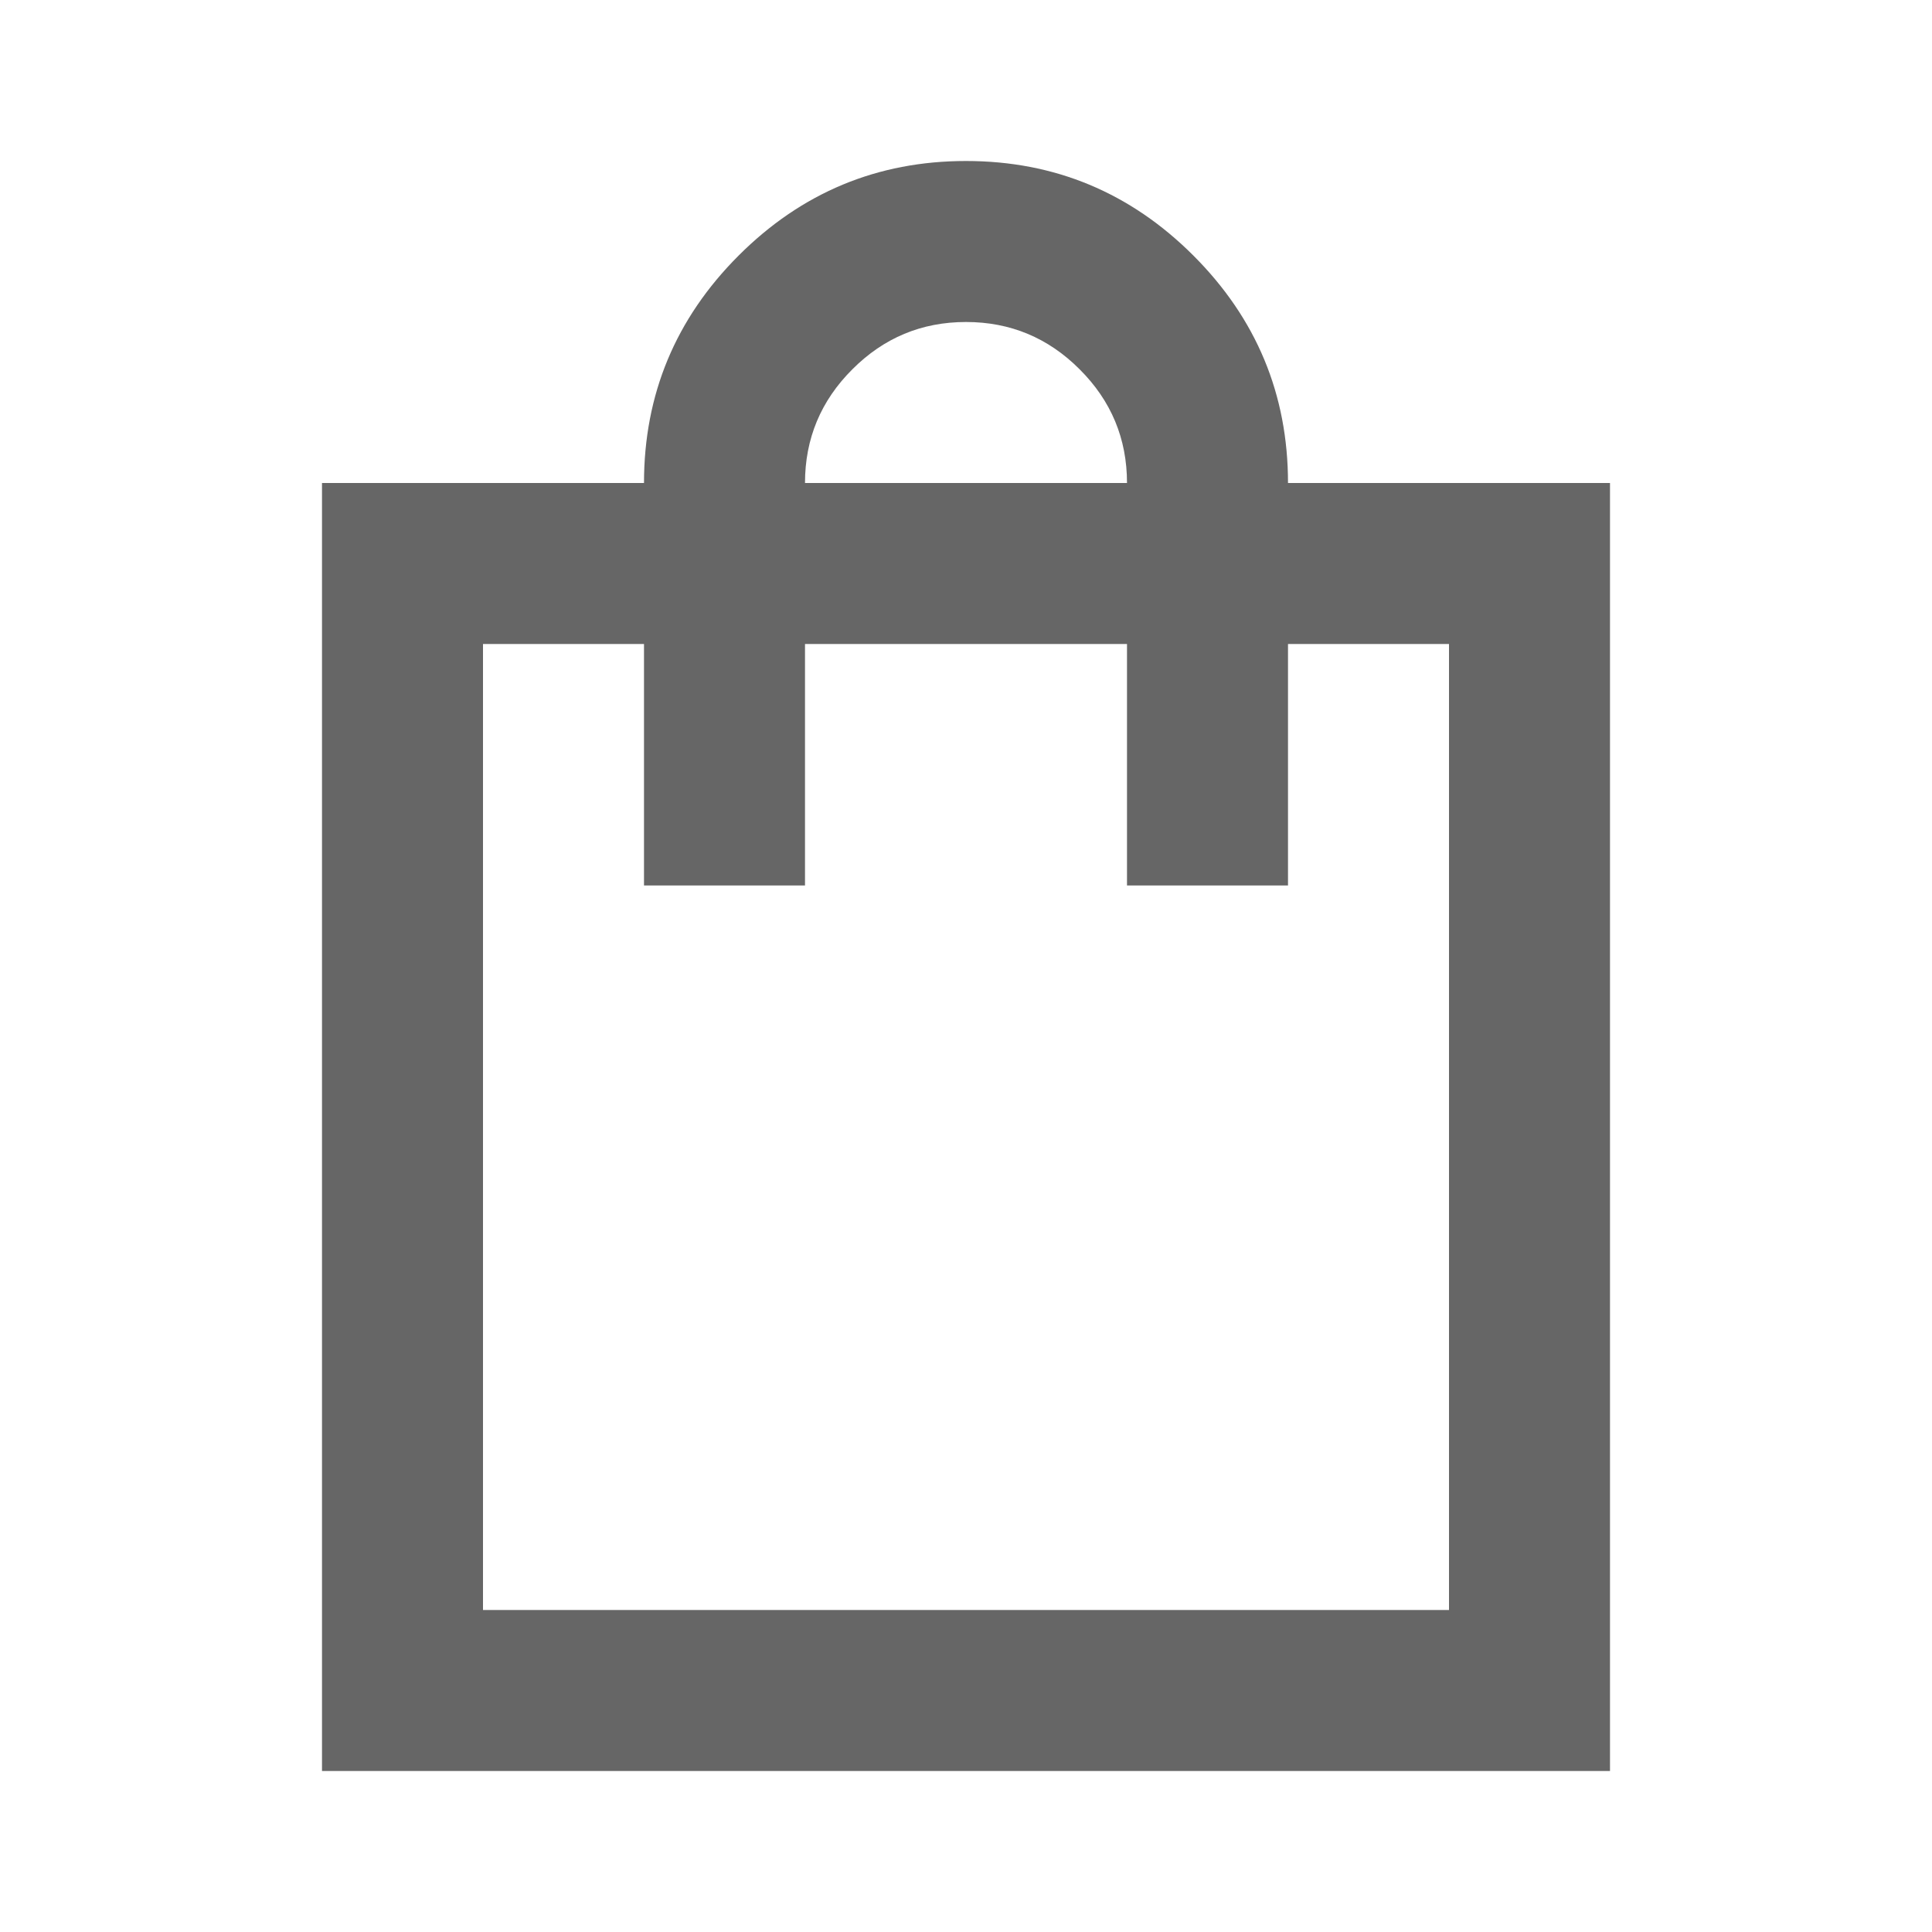
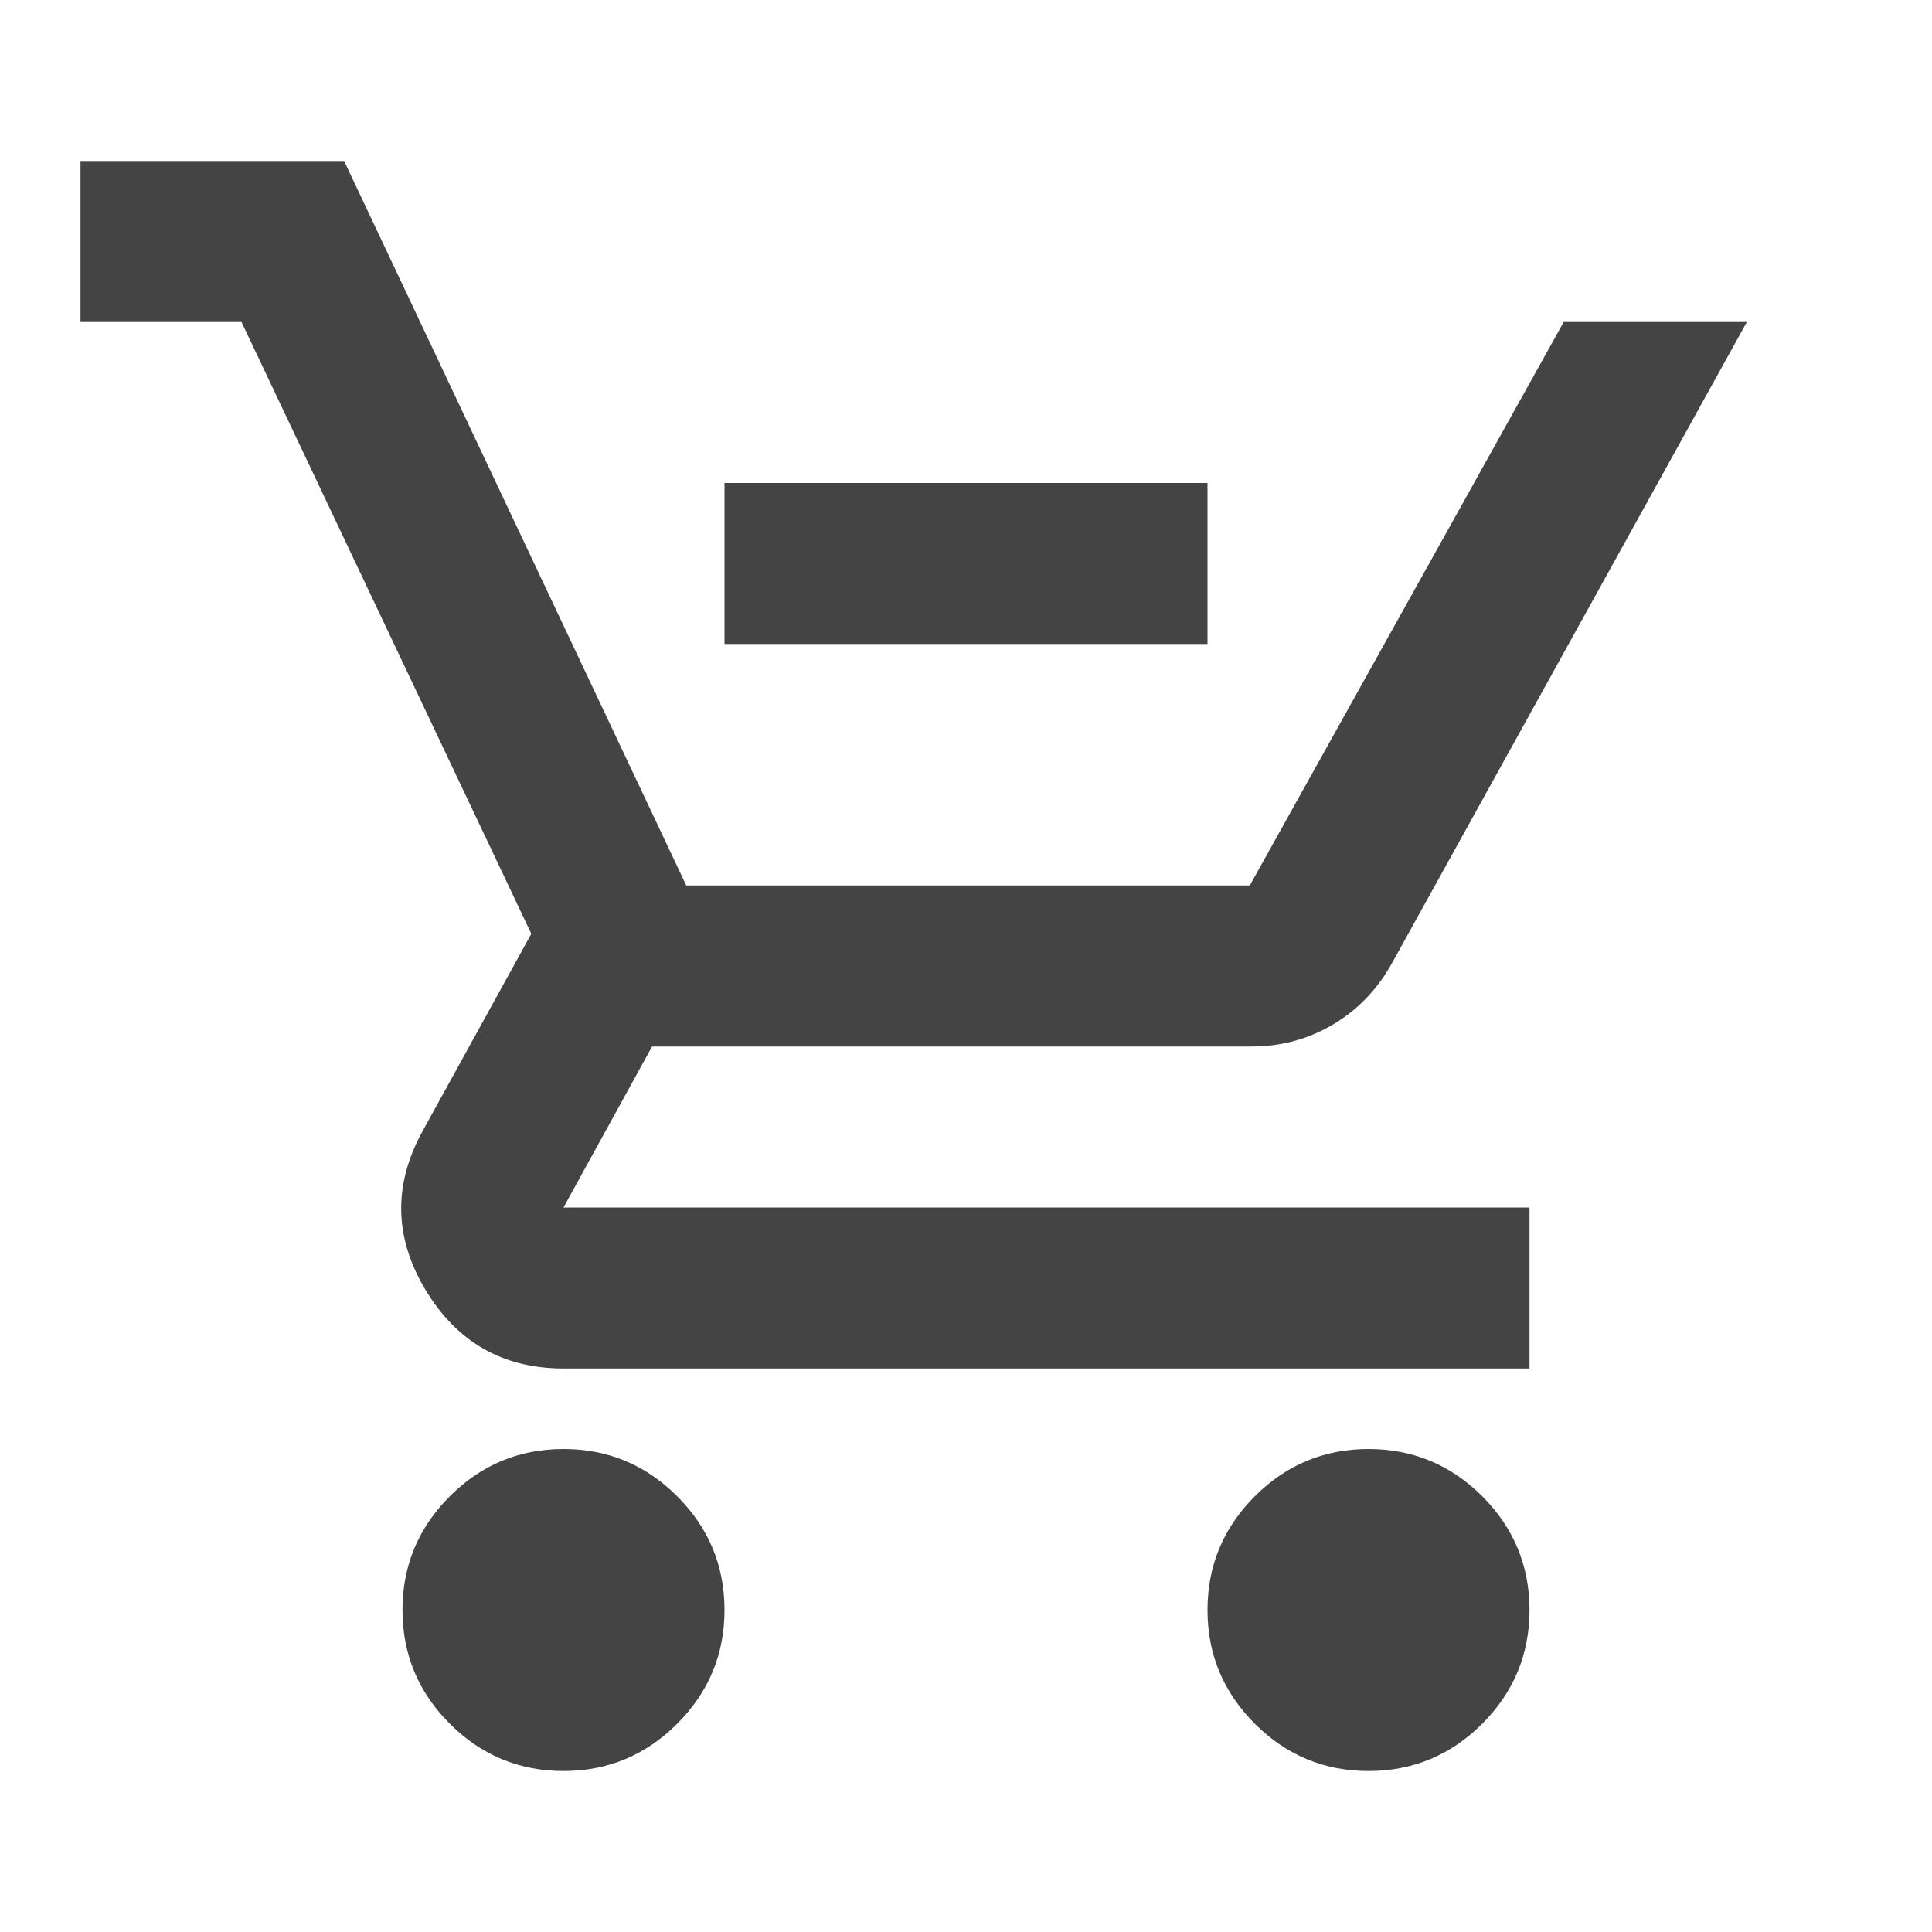
<svg xmlns="http://www.w3.org/2000/svg" width="24" height="24" viewBox="0 0 24 24" fill="none">
-   <mask id="mask0_2_159" style="mask-type:alpha" maskUnits="userSpaceOnUse" x="0" y="0" width="24" height="24">
+   <mask id="mask0_1_137" style="mask-type:alpha" maskUnits="userSpaceOnUse" x="0" y="0" width="24" height="24">
    <rect width="24" height="24" fill="#D9D9D9" />
  </mask>
-   <g mask="url(#mask0_2_159)">
-     <path d="M4 22V6H8C8 4.9 8.392 3.958 9.175 3.175C9.958 2.392 10.9 2 12 2C13.1 2 14.042 2.392 14.825 3.175C15.608 3.958 16 4.9 16 6H20V22H4ZM6 20H18V8H16V11H14V8H10V11H8V8H6V20ZM10 6H14C14 5.45 13.804 4.979 13.412 4.588C13.021 4.196 12.55 4 12 4C11.45 4 10.979 4.196 10.588 4.588C10.196 4.979 10 5.45 10 6Z" fill="#666666" />
+   <g mask="url(#mask0_1_137)">
+     <path d="M9 8V6H15V8H9ZM7 22C6.45 22 5.979 21.804 5.588 21.413C5.196 21.021 5 20.55 5 20C5 19.45 5.196 18.979 5.588 18.587C5.979 18.196 6.45 18 7 18C7.55 18 8.021 18.196 8.412 18.587C8.804 18.979 9 19.45 9 20C9 20.55 8.804 21.021 8.412 21.413C8.021 21.804 7.55 22 7 22ZM17 22C16.45 22 15.979 21.804 15.588 21.413C15.196 21.021 15 20.55 15 20C15 19.45 15.196 18.979 15.588 18.587C15.979 18.196 16.45 18 17 18C17.55 18 18.021 18.196 18.413 18.587C18.804 18.979 19 19.45 19 20C19 20.55 18.804 21.021 18.413 21.413C18.021 21.804 17.55 22 17 22ZM1 4V2H4.275L8.525 11H15.525L19.425 4H21.7L17.3 11.95C17.117 12.283 16.871 12.542 16.562 12.725C16.254 12.908 15.917 13 15.55 13H8.1L7 15H19V17H7C6.25 17 5.679 16.675 5.287 16.025C4.896 15.375 4.883 14.717 5.25 14.05L6.6 11.6L3 4H1Z" fill="#444444" />
  </g>
</svg>
